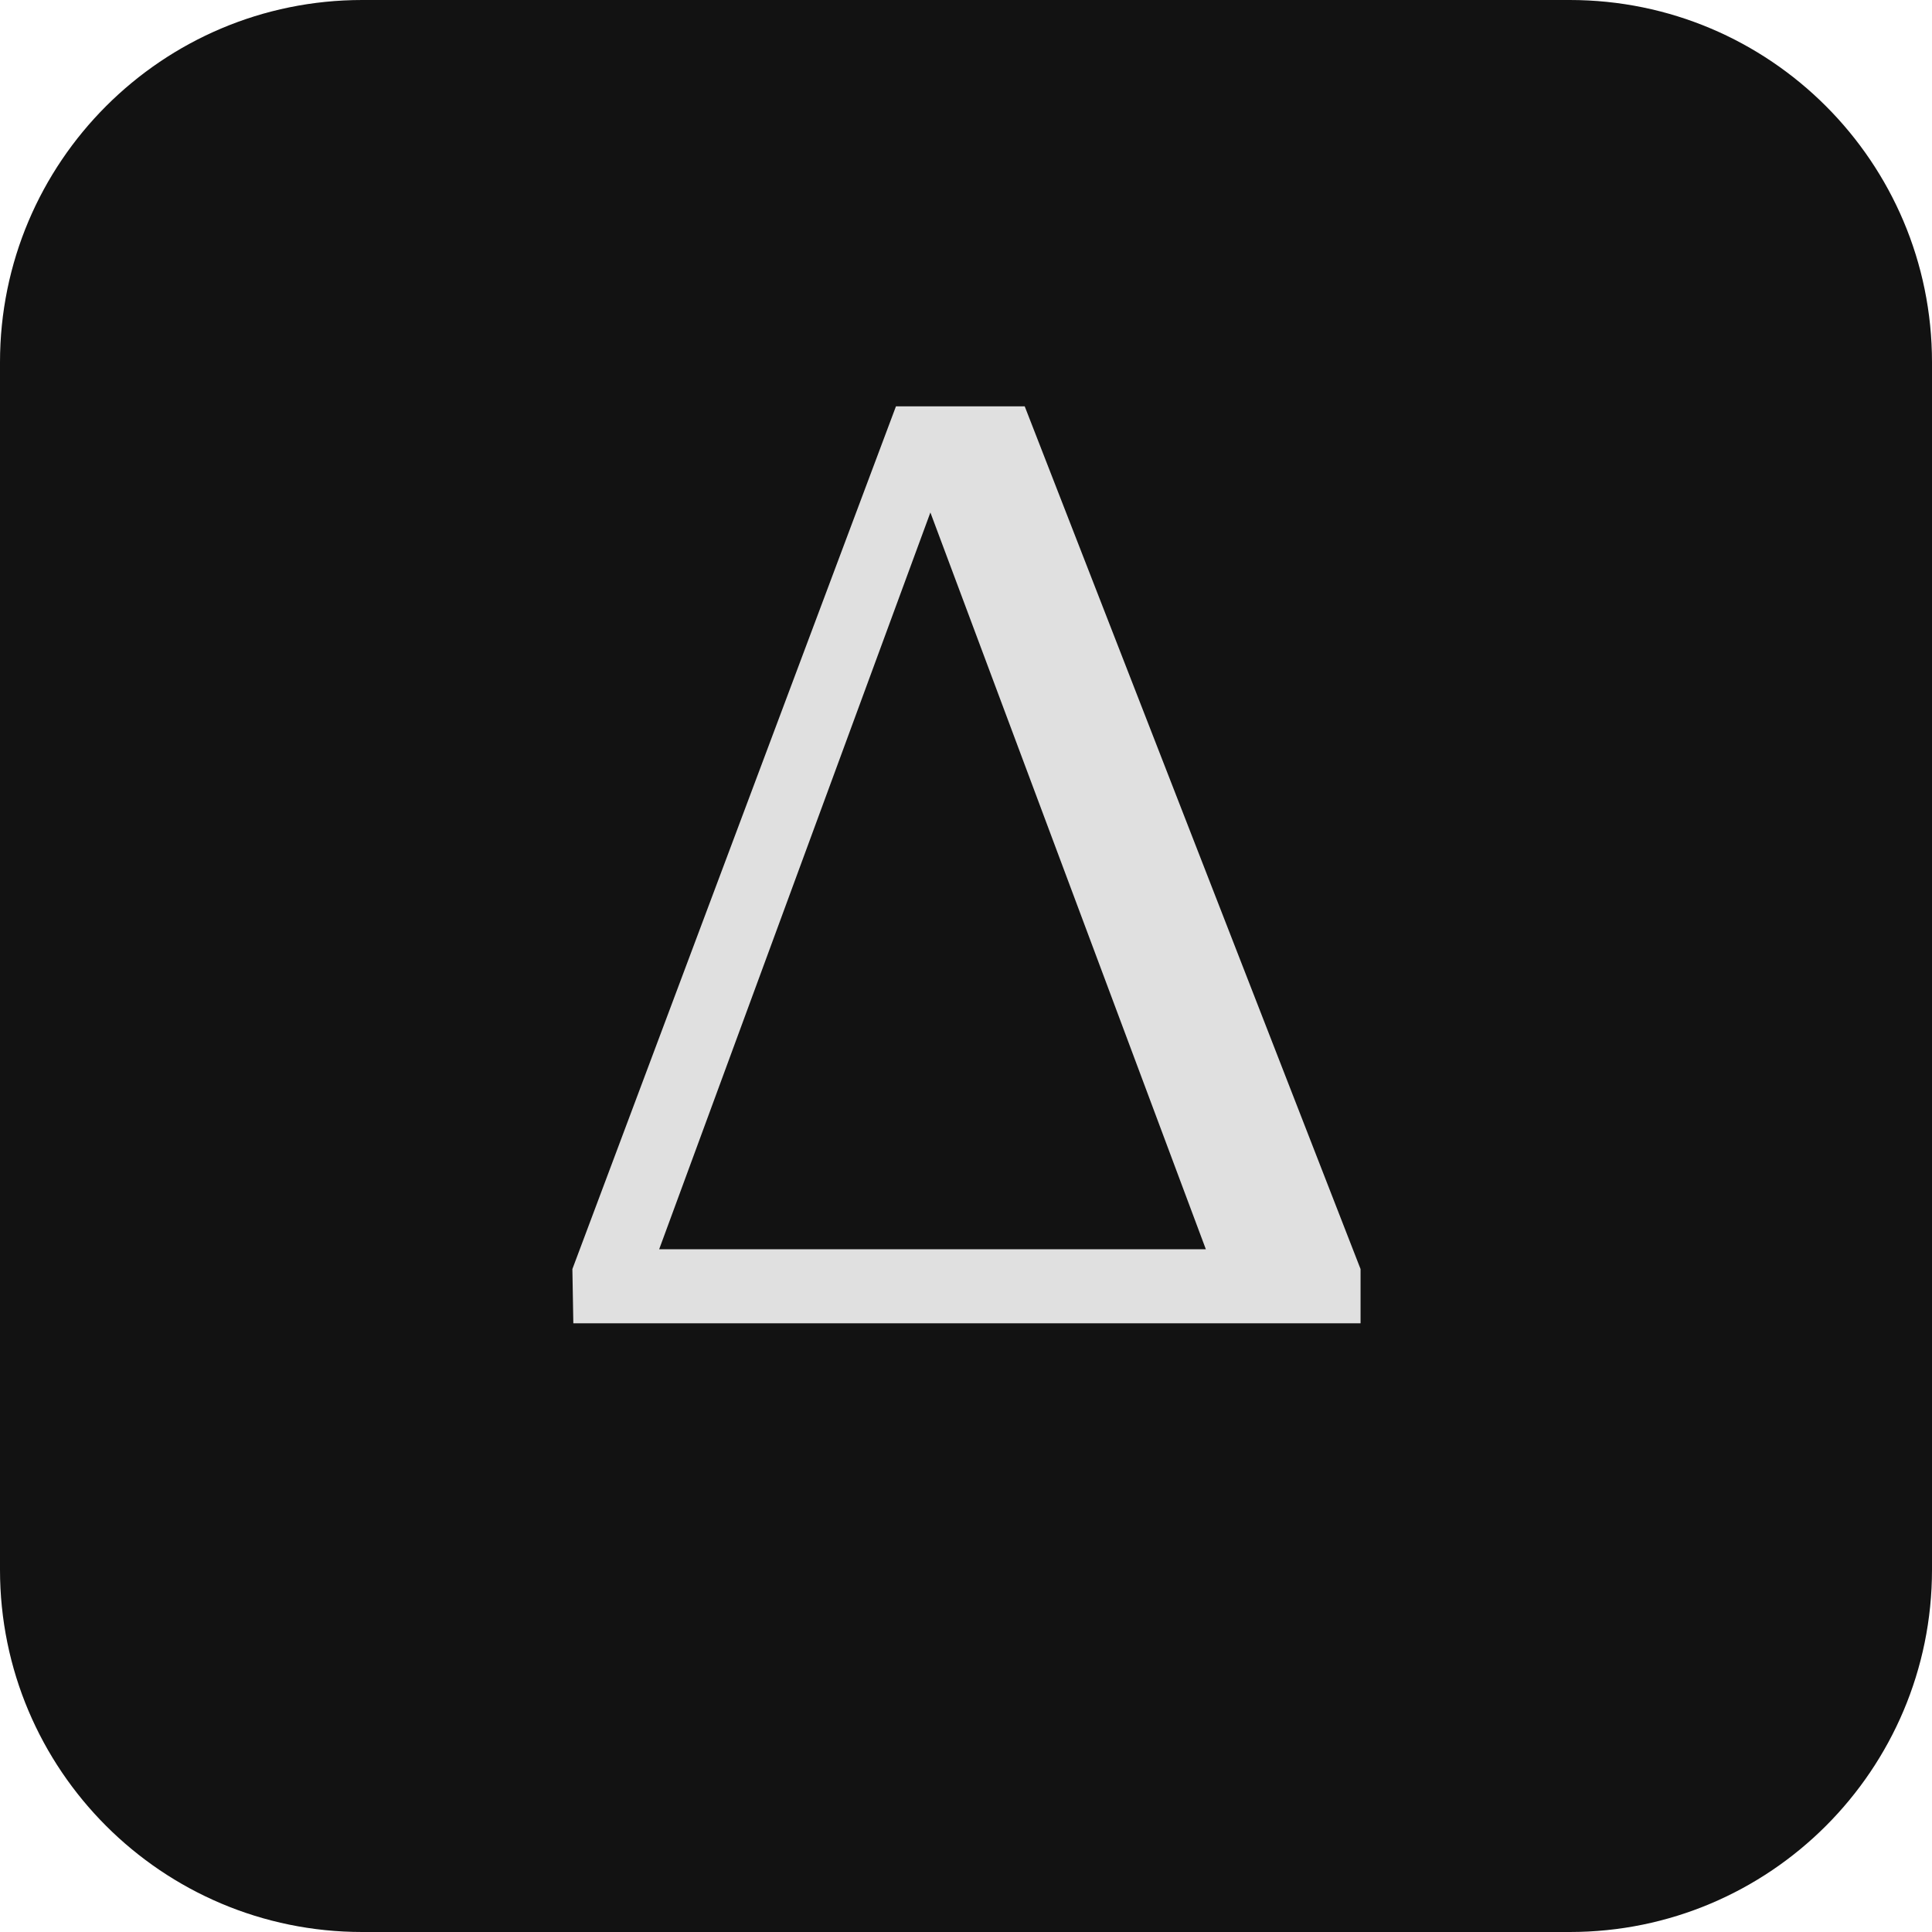
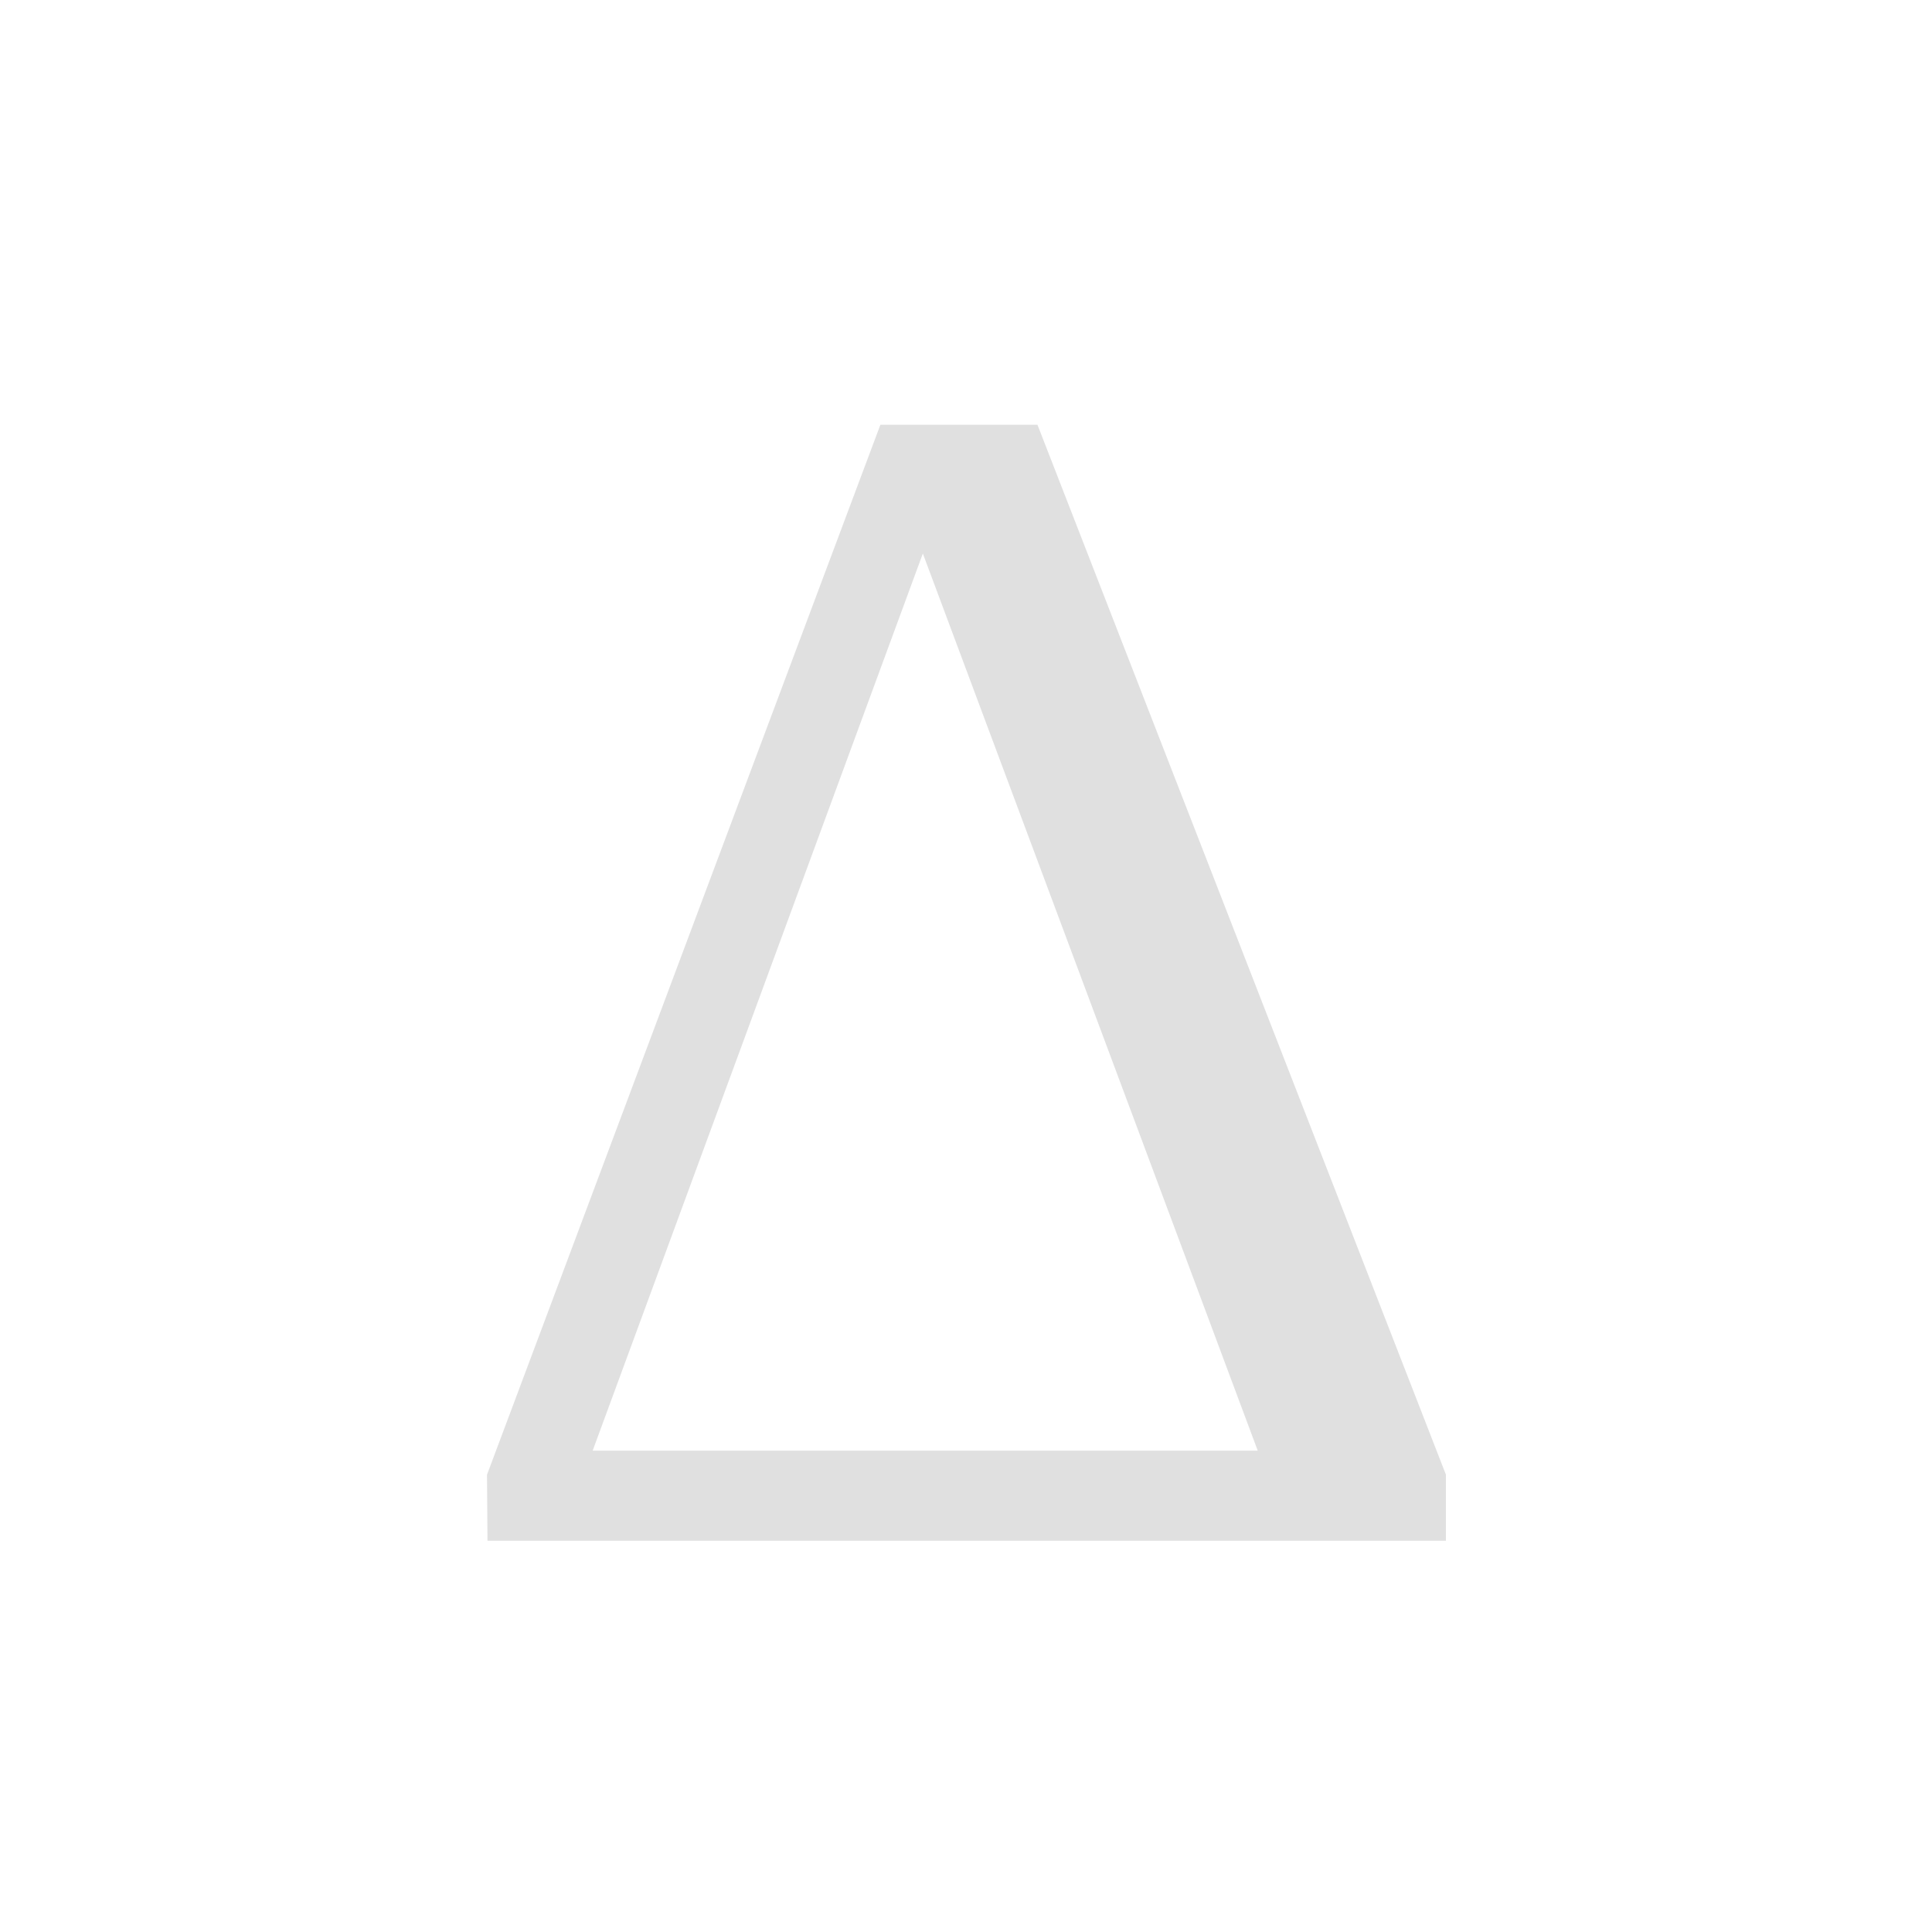
<svg xmlns="http://www.w3.org/2000/svg" viewBox="0 0 64 64">
-   <rect width="64" height="64" rx="12" fill="#121212" />
-   <text x="50%" y="52%" fill="#e0e0e0" font-family="'Times New Roman', Times, 'Liberation Serif', serif" font-size="46" text-anchor="middle" dominant-baseline="middle">
+   <text x="50%" y="50%" dy=".34em" fill="#e0e0e0" font-family="'Times New Roman', Times, 'Liberation Serif', serif" font-size="56" text-anchor="middle">
    Δ
  </text>
</svg>
